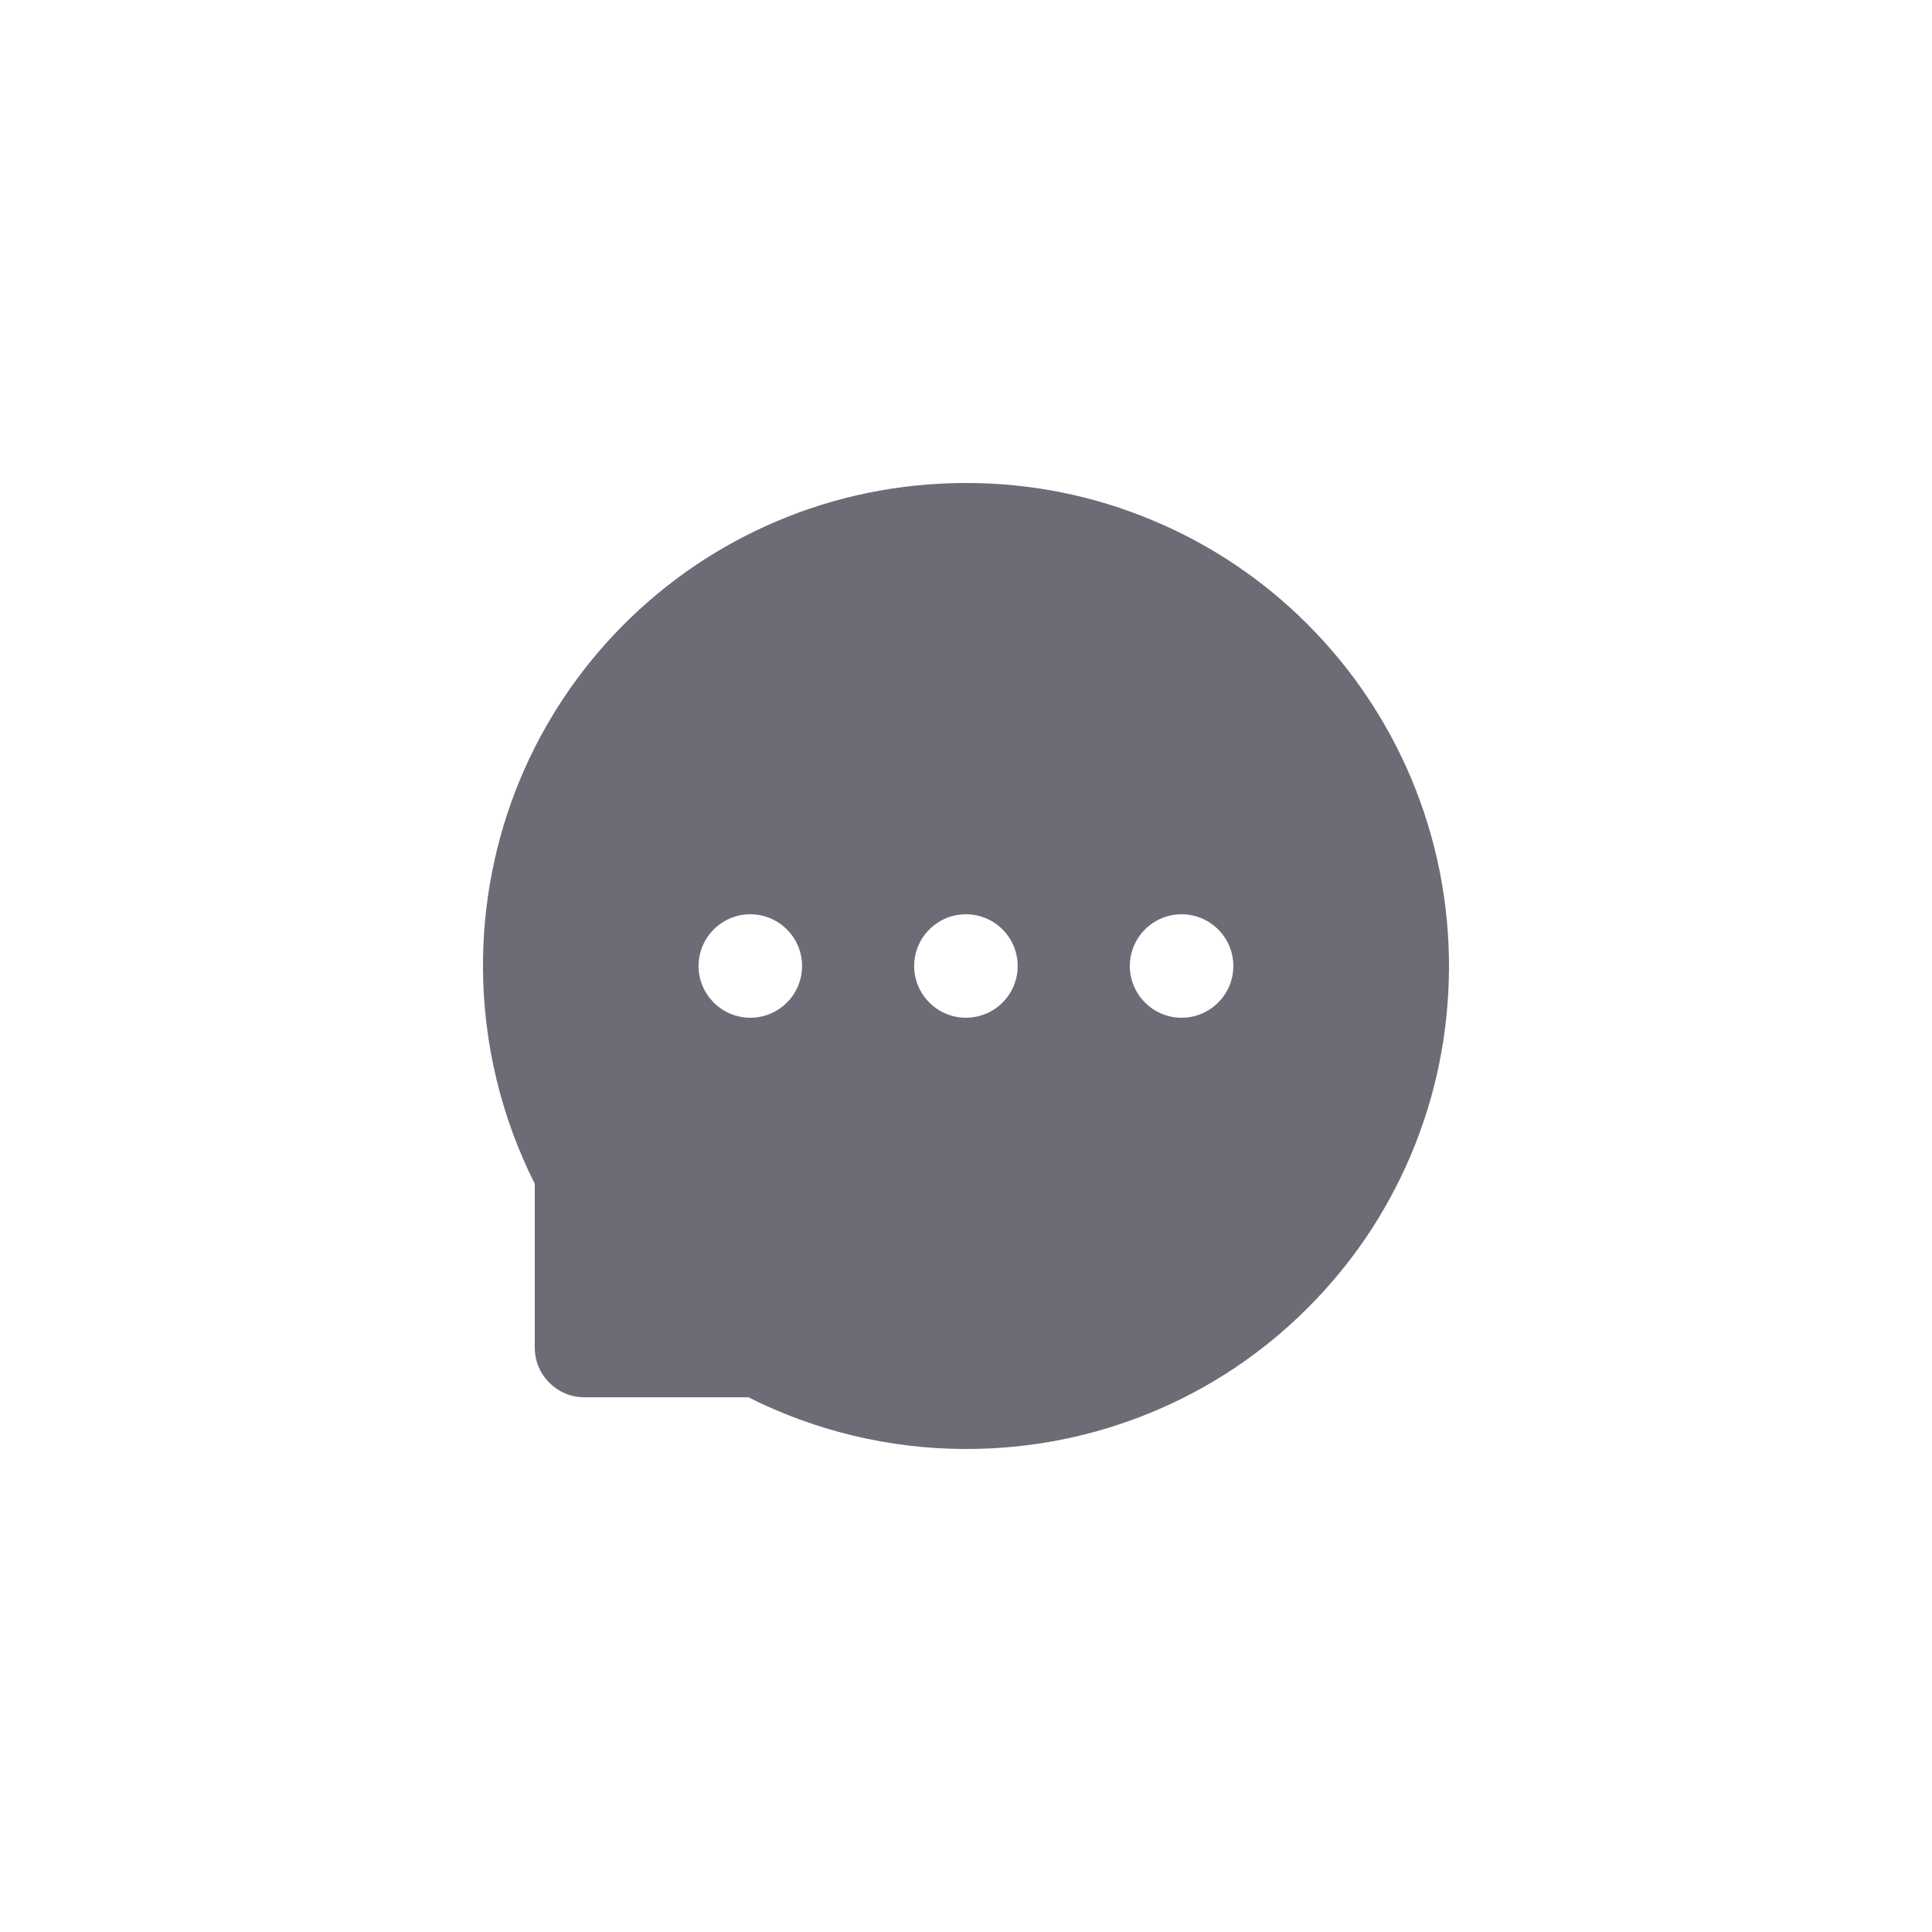
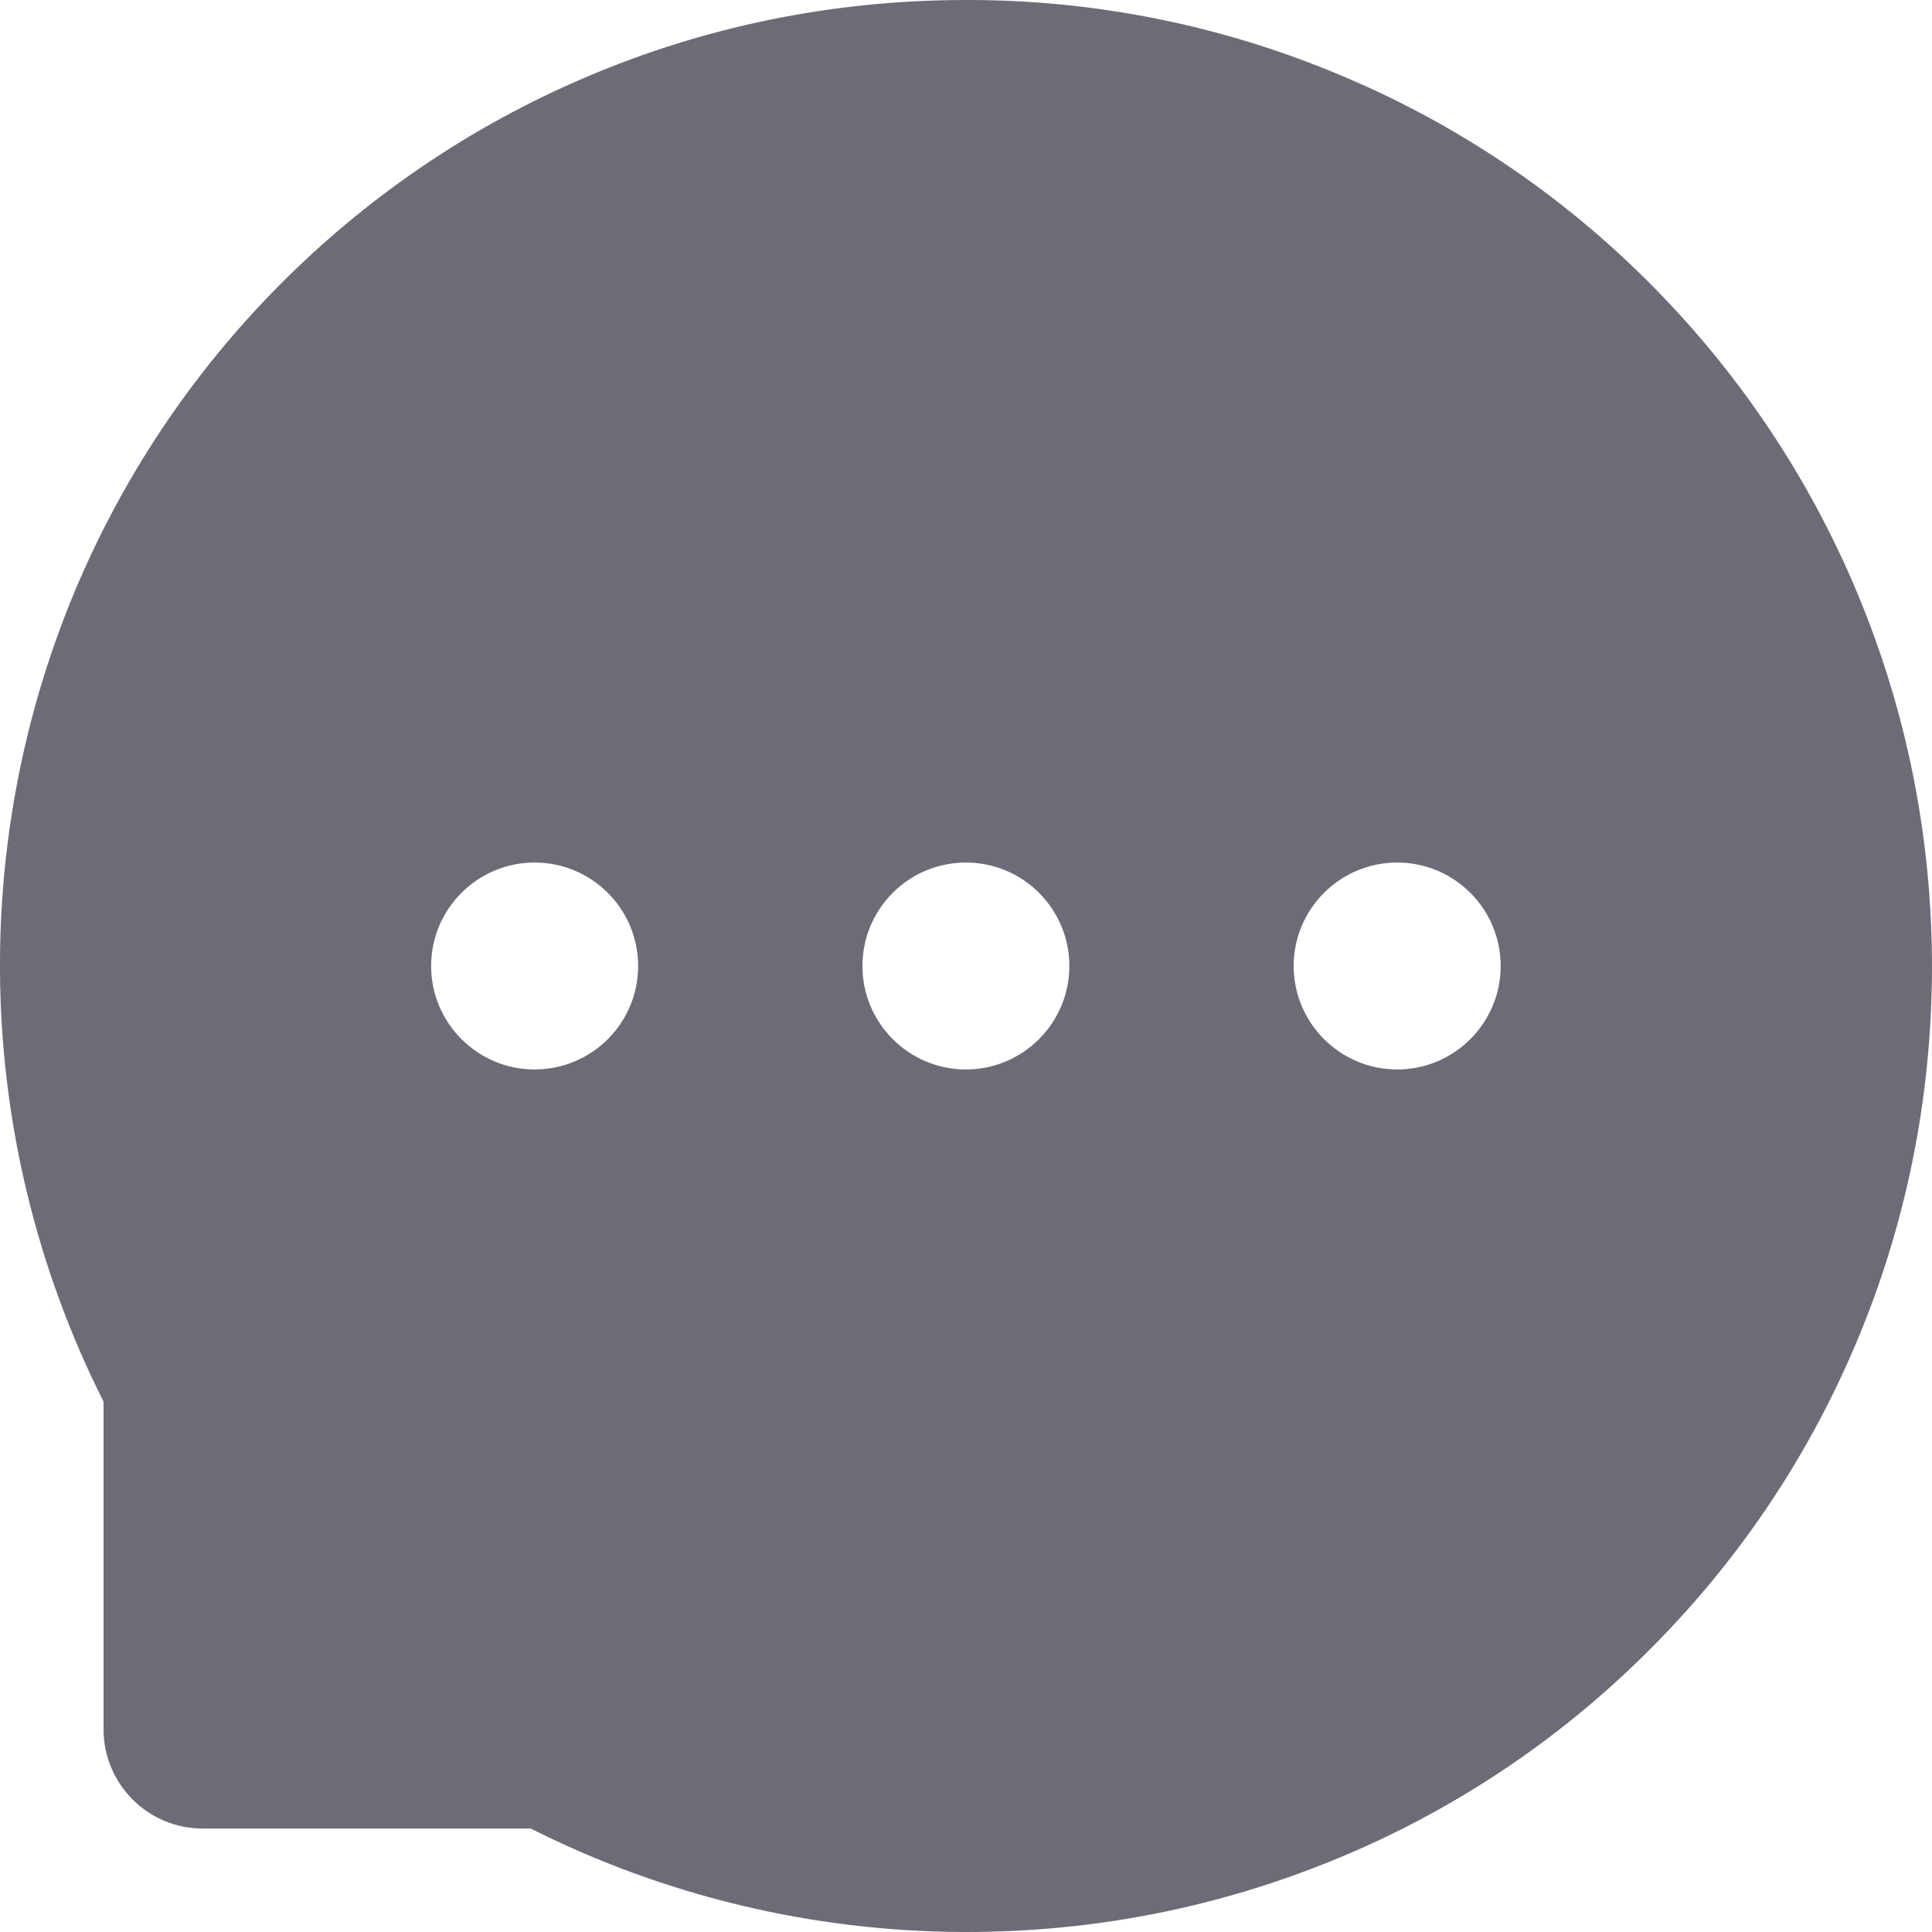
- <svg xmlns="http://www.w3.org/2000/svg" width="40" height="40" viewBox="0 0 40 40" fill="none">
-   <path d="M29.221 16.125C28.72 14.93 27.989 13.843 27.072 12.926C26.157 12.008 25.07 11.277 23.873 10.777C22.647 10.261 21.329 9.997 19.999 10H19.954C18.601 10.007 17.292 10.275 16.06 10.801C14.873 11.307 13.796 12.039 12.89 12.955C11.982 13.87 11.26 14.953 10.765 16.143C10.252 17.38 9.992 18.708 10 20.047C10.007 21.596 10.378 23.134 11.072 24.509V27.902C11.072 28.469 11.532 28.929 12.098 28.929H15.494C16.878 29.626 18.406 29.992 19.956 30H20.003C21.341 30 22.636 29.741 23.858 29.234C25.049 28.74 26.131 28.018 27.045 27.109C27.967 26.196 28.691 25.13 29.199 23.94C29.725 22.708 29.993 21.397 30 20.045C30.004 18.685 29.741 17.366 29.221 16.125ZM15.534 21.071C14.944 21.071 14.463 20.591 14.463 20C14.463 19.409 14.944 18.929 15.534 18.929C16.125 18.929 16.606 19.409 16.606 20C16.606 20.591 16.127 21.071 15.534 21.071ZM19.999 21.071C19.408 21.071 18.927 20.591 18.927 20C18.927 19.409 19.408 18.929 19.999 18.929C20.59 18.929 21.07 19.409 21.07 20C21.07 20.591 20.59 21.071 19.999 21.071ZM24.464 21.071C23.873 21.071 23.392 20.591 23.392 20C23.392 19.409 23.873 18.929 24.464 18.929C25.054 18.929 25.535 19.409 25.535 20C25.535 20.591 25.054 21.071 24.464 21.071Z" fill="#6C6C77" />
+ <svg xmlns="http://www.w3.org/2000/svg" width="20" height="20" viewBox="0 0 20 20" fill="none">
+   <path d="M19.221 6.125C18.72 4.93 17.989 3.843 17.072 2.926C16.157 2.008 15.07 1.277 13.873 0.777C12.647 0.261 11.329 -0.003 9.999 2.06485e-05H9.954C8.601 0.007 7.292 0.275 6.06 0.801C4.873 1.307 3.797 2.039 2.89 2.955C1.981 3.87 1.26 4.953 0.765 6.143C0.252 7.38 -0.008 8.708 0 10.047C0.007 11.596 0.378 13.134 1.072 14.509V17.902C1.072 18.469 1.532 18.929 2.098 18.929H5.494C6.878 19.626 8.406 19.992 9.956 20H10.003C11.341 20 12.636 19.741 13.857 19.234C15.049 18.74 16.131 18.018 17.045 17.109C17.967 16.196 18.691 15.13 19.199 13.94C19.725 12.708 19.993 11.397 20 10.045C20.004 8.685 19.741 7.366 19.221 6.125ZM5.534 11.071C4.944 11.071 4.463 10.591 4.463 10C4.463 9.408 4.944 8.929 5.534 8.929C6.125 8.929 6.606 9.408 6.606 10C6.606 10.591 6.127 11.071 5.534 11.071ZM9.999 11.071C9.408 11.071 8.928 10.591 8.928 10C8.928 9.408 9.408 8.929 9.999 8.929C10.589 8.929 11.07 9.408 11.07 10C11.07 10.591 10.589 11.071 9.999 11.071ZM14.464 11.071C13.873 11.071 13.392 10.591 13.392 10C13.392 9.408 13.873 8.929 14.464 8.929C15.054 8.929 15.535 9.408 15.535 10C15.535 10.591 15.054 11.071 14.464 11.071Z" fill="#6C6C77" />
</svg>
